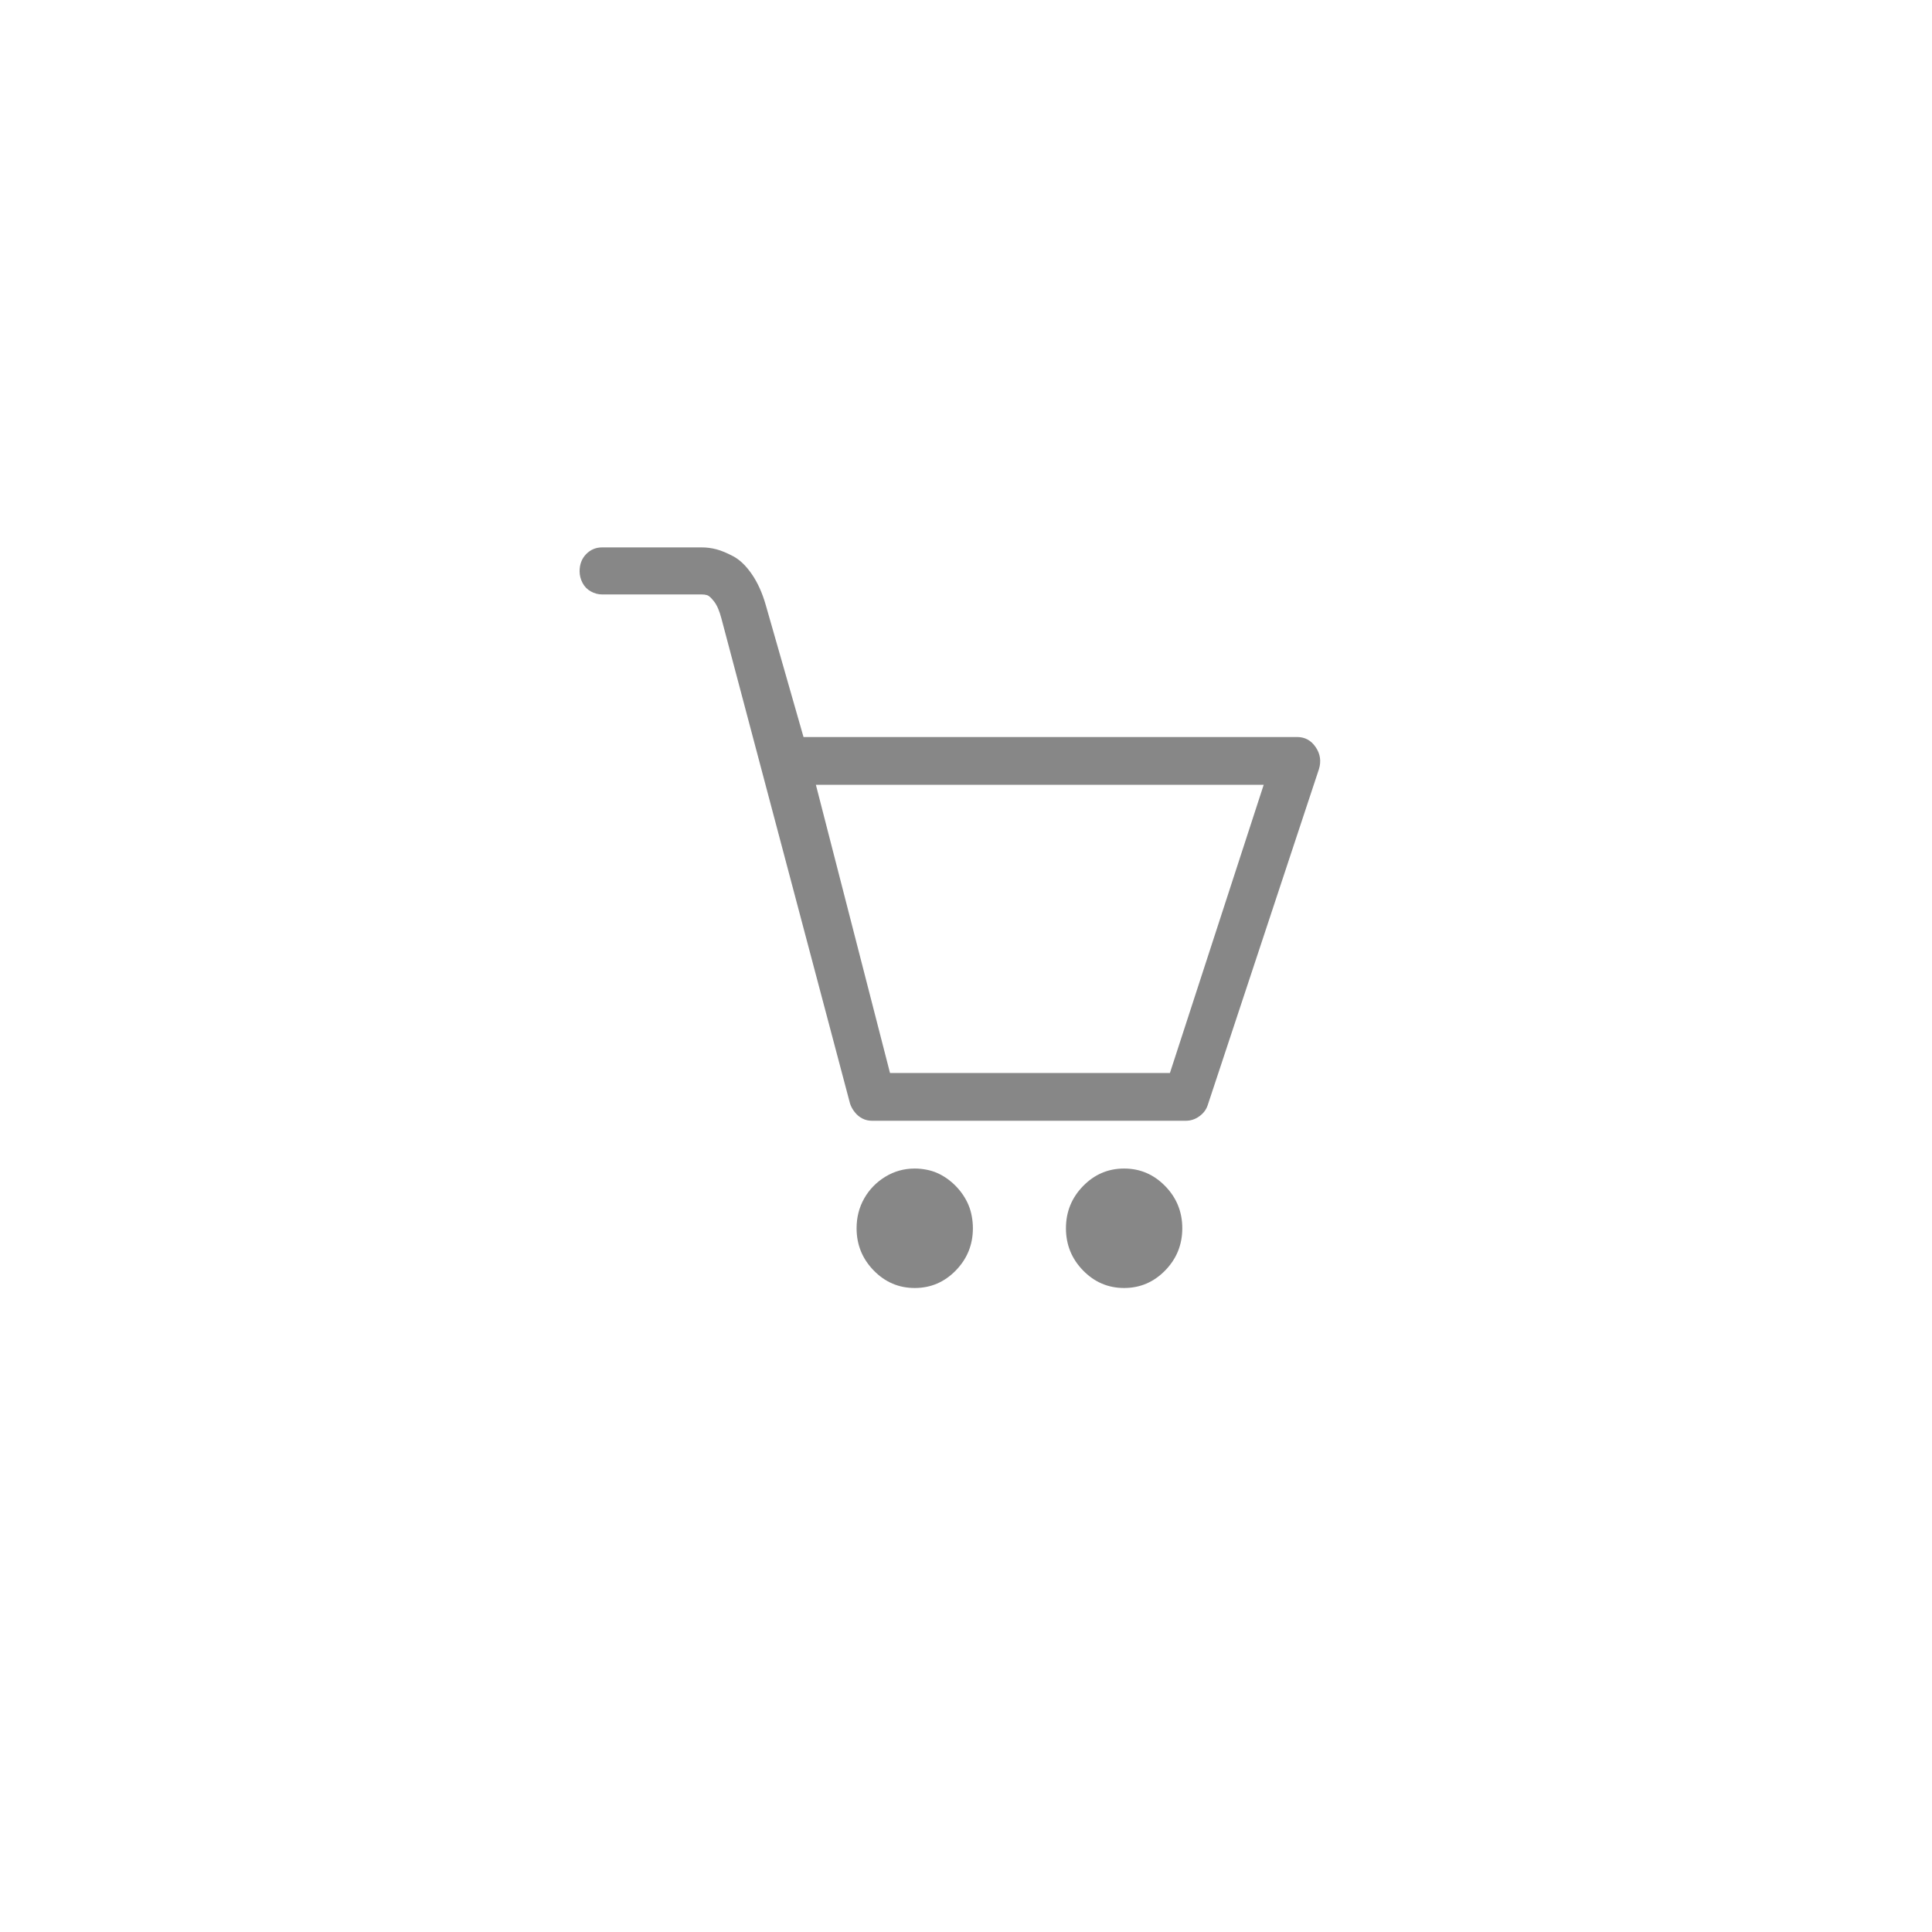
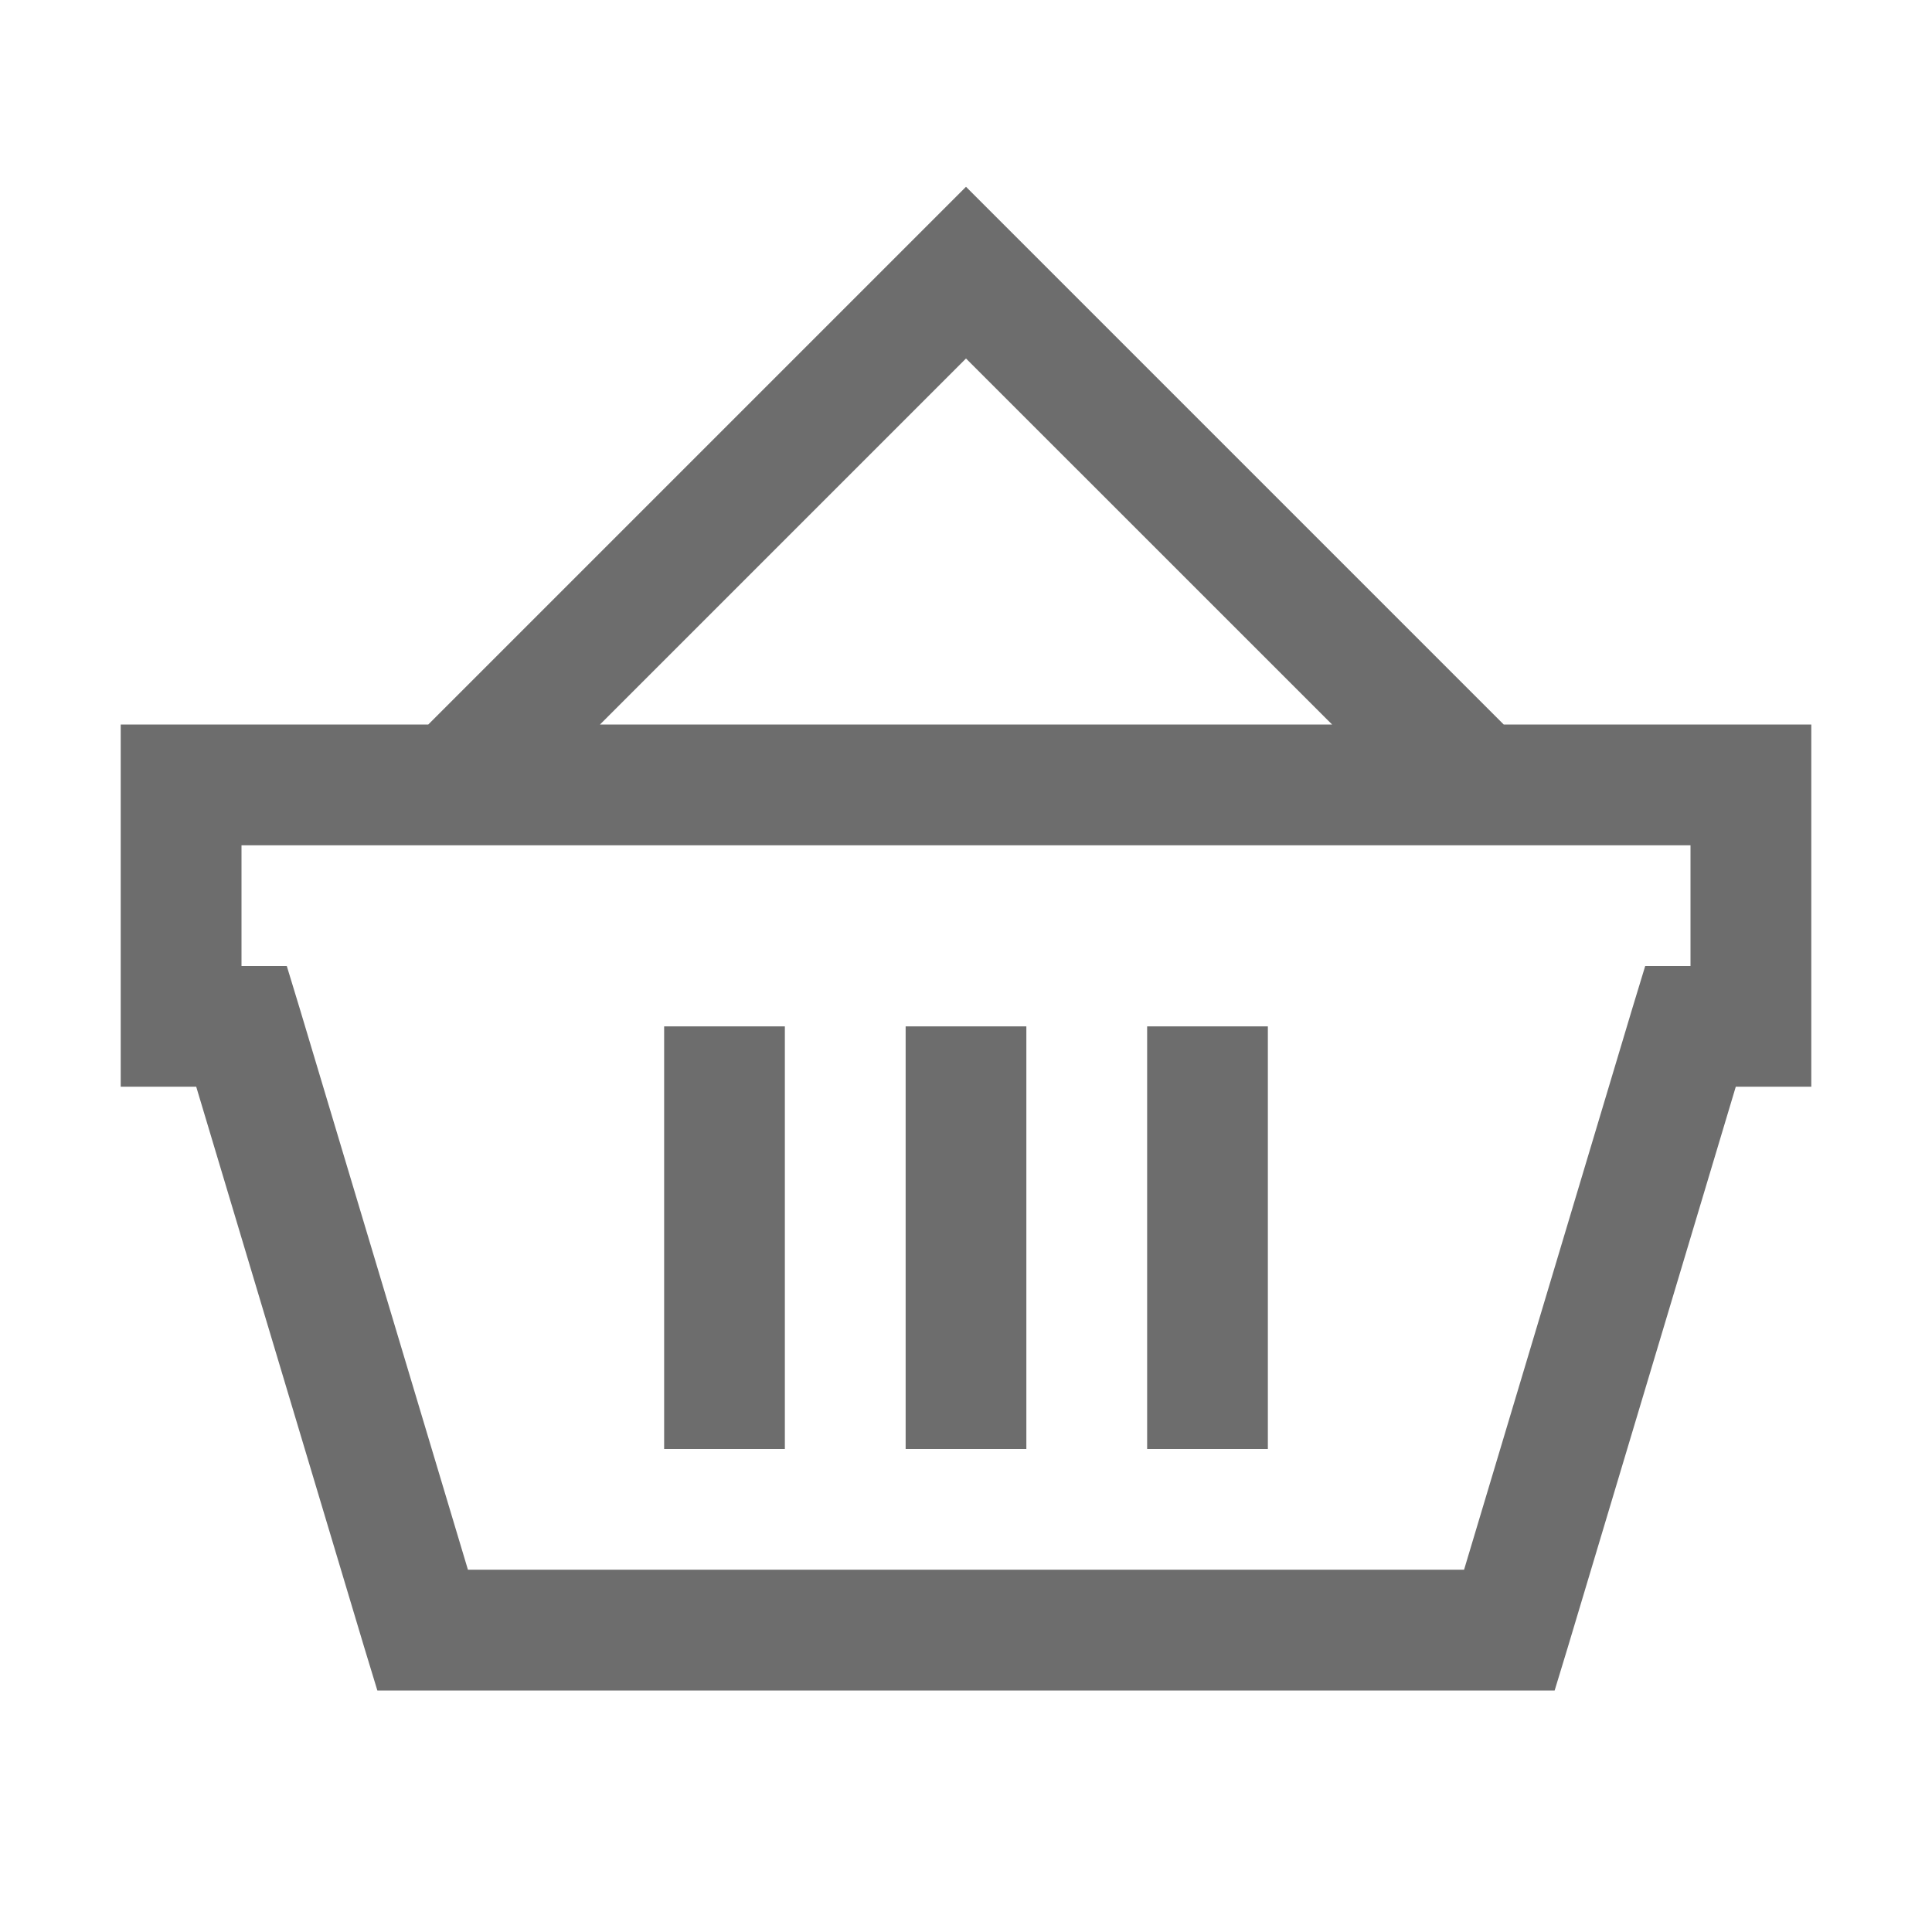
- <svg xmlns="http://www.w3.org/2000/svg" width="60" height="60" viewBox="0 0 60 60" fill="none">
-   <path d="M40.859 23.202C40.717 22.993 40.525 22.889 40.284 22.889H24.954L23.78 18.785C23.674 18.414 23.531 18.097 23.351 17.835C23.17 17.572 22.978 17.386 22.775 17.278C22.572 17.17 22.395 17.097 22.244 17.058C22.094 17.019 21.944 17 21.793 17H18.7C18.504 17 18.339 17.07 18.203 17.209C18.068 17.348 18 17.526 18 17.742C18 17.866 18.03 17.985 18.09 18.101C18.151 18.217 18.237 18.306 18.35 18.368C18.463 18.43 18.579 18.461 18.7 18.461H21.793C21.853 18.461 21.91 18.468 21.962 18.484C22.015 18.499 22.087 18.565 22.177 18.681C22.267 18.797 22.342 18.971 22.403 19.203L26.399 34.273C26.429 34.366 26.478 34.455 26.546 34.54C26.613 34.625 26.692 34.691 26.783 34.737C26.873 34.783 26.971 34.806 27.076 34.806H36.829C36.98 34.806 37.119 34.76 37.247 34.667C37.375 34.575 37.462 34.459 37.507 34.32L40.961 23.886C41.036 23.639 41.002 23.411 40.859 23.202ZM36.333 33.323H27.64L25.338 24.373H39.245L36.333 33.323ZM34.91 36.29C34.414 36.29 33.989 36.472 33.635 36.835C33.281 37.198 33.104 37.635 33.104 38.145C33.104 38.655 33.281 39.092 33.635 39.455C33.989 39.818 34.414 40 34.91 40C35.407 40 35.832 39.818 36.186 39.455C36.54 39.092 36.717 38.655 36.717 38.145C36.717 37.635 36.54 37.198 36.186 36.835C35.832 36.472 35.407 36.29 34.91 36.29ZM28.408 36.29C28.077 36.29 27.772 36.375 27.494 36.545C27.215 36.715 26.997 36.94 26.839 37.218C26.681 37.496 26.602 37.805 26.602 38.145C26.602 38.655 26.779 39.092 27.133 39.455C27.486 39.818 27.911 40 28.408 40C28.905 40 29.33 39.818 29.684 39.455C30.037 39.092 30.214 38.655 30.214 38.145C30.214 38.022 30.203 37.898 30.18 37.774C30.158 37.651 30.124 37.535 30.079 37.426C30.034 37.318 29.977 37.214 29.91 37.113C29.842 37.013 29.767 36.92 29.684 36.835C29.601 36.75 29.511 36.673 29.413 36.603C29.315 36.534 29.213 36.476 29.108 36.429C29.003 36.383 28.89 36.348 28.769 36.325C28.649 36.302 28.529 36.29 28.408 36.29Z" fill="#878787" />
+ <svg xmlns="http://www.w3.org/2000/svg" width="25" height="25" viewBox="0 0 25 25" fill="none">
+   <path d="M12.5 2.417L5.542 9.375H1.562V14.062H2.539L4.712 21.313L4.883 21.875H20.117L20.288 21.313L22.461 14.062H23.438V9.375H19.458L12.5 2.417ZM12.5 4.639L17.237 9.375H7.764L12.5 4.639ZM3.125 10.938H21.875V12.5H21.289L21.118 13.062L18.945 20.312H6.055L3.882 13.062L3.711 12.5H3.125V10.938ZM8.594 13.281V18.75H10.156V13.281H8.594ZM11.719 13.281V18.75H13.281V13.281H11.719ZM14.844 13.281V18.75H16.406V13.281H14.844Z" fill="#6D6D6D" />
</svg>
